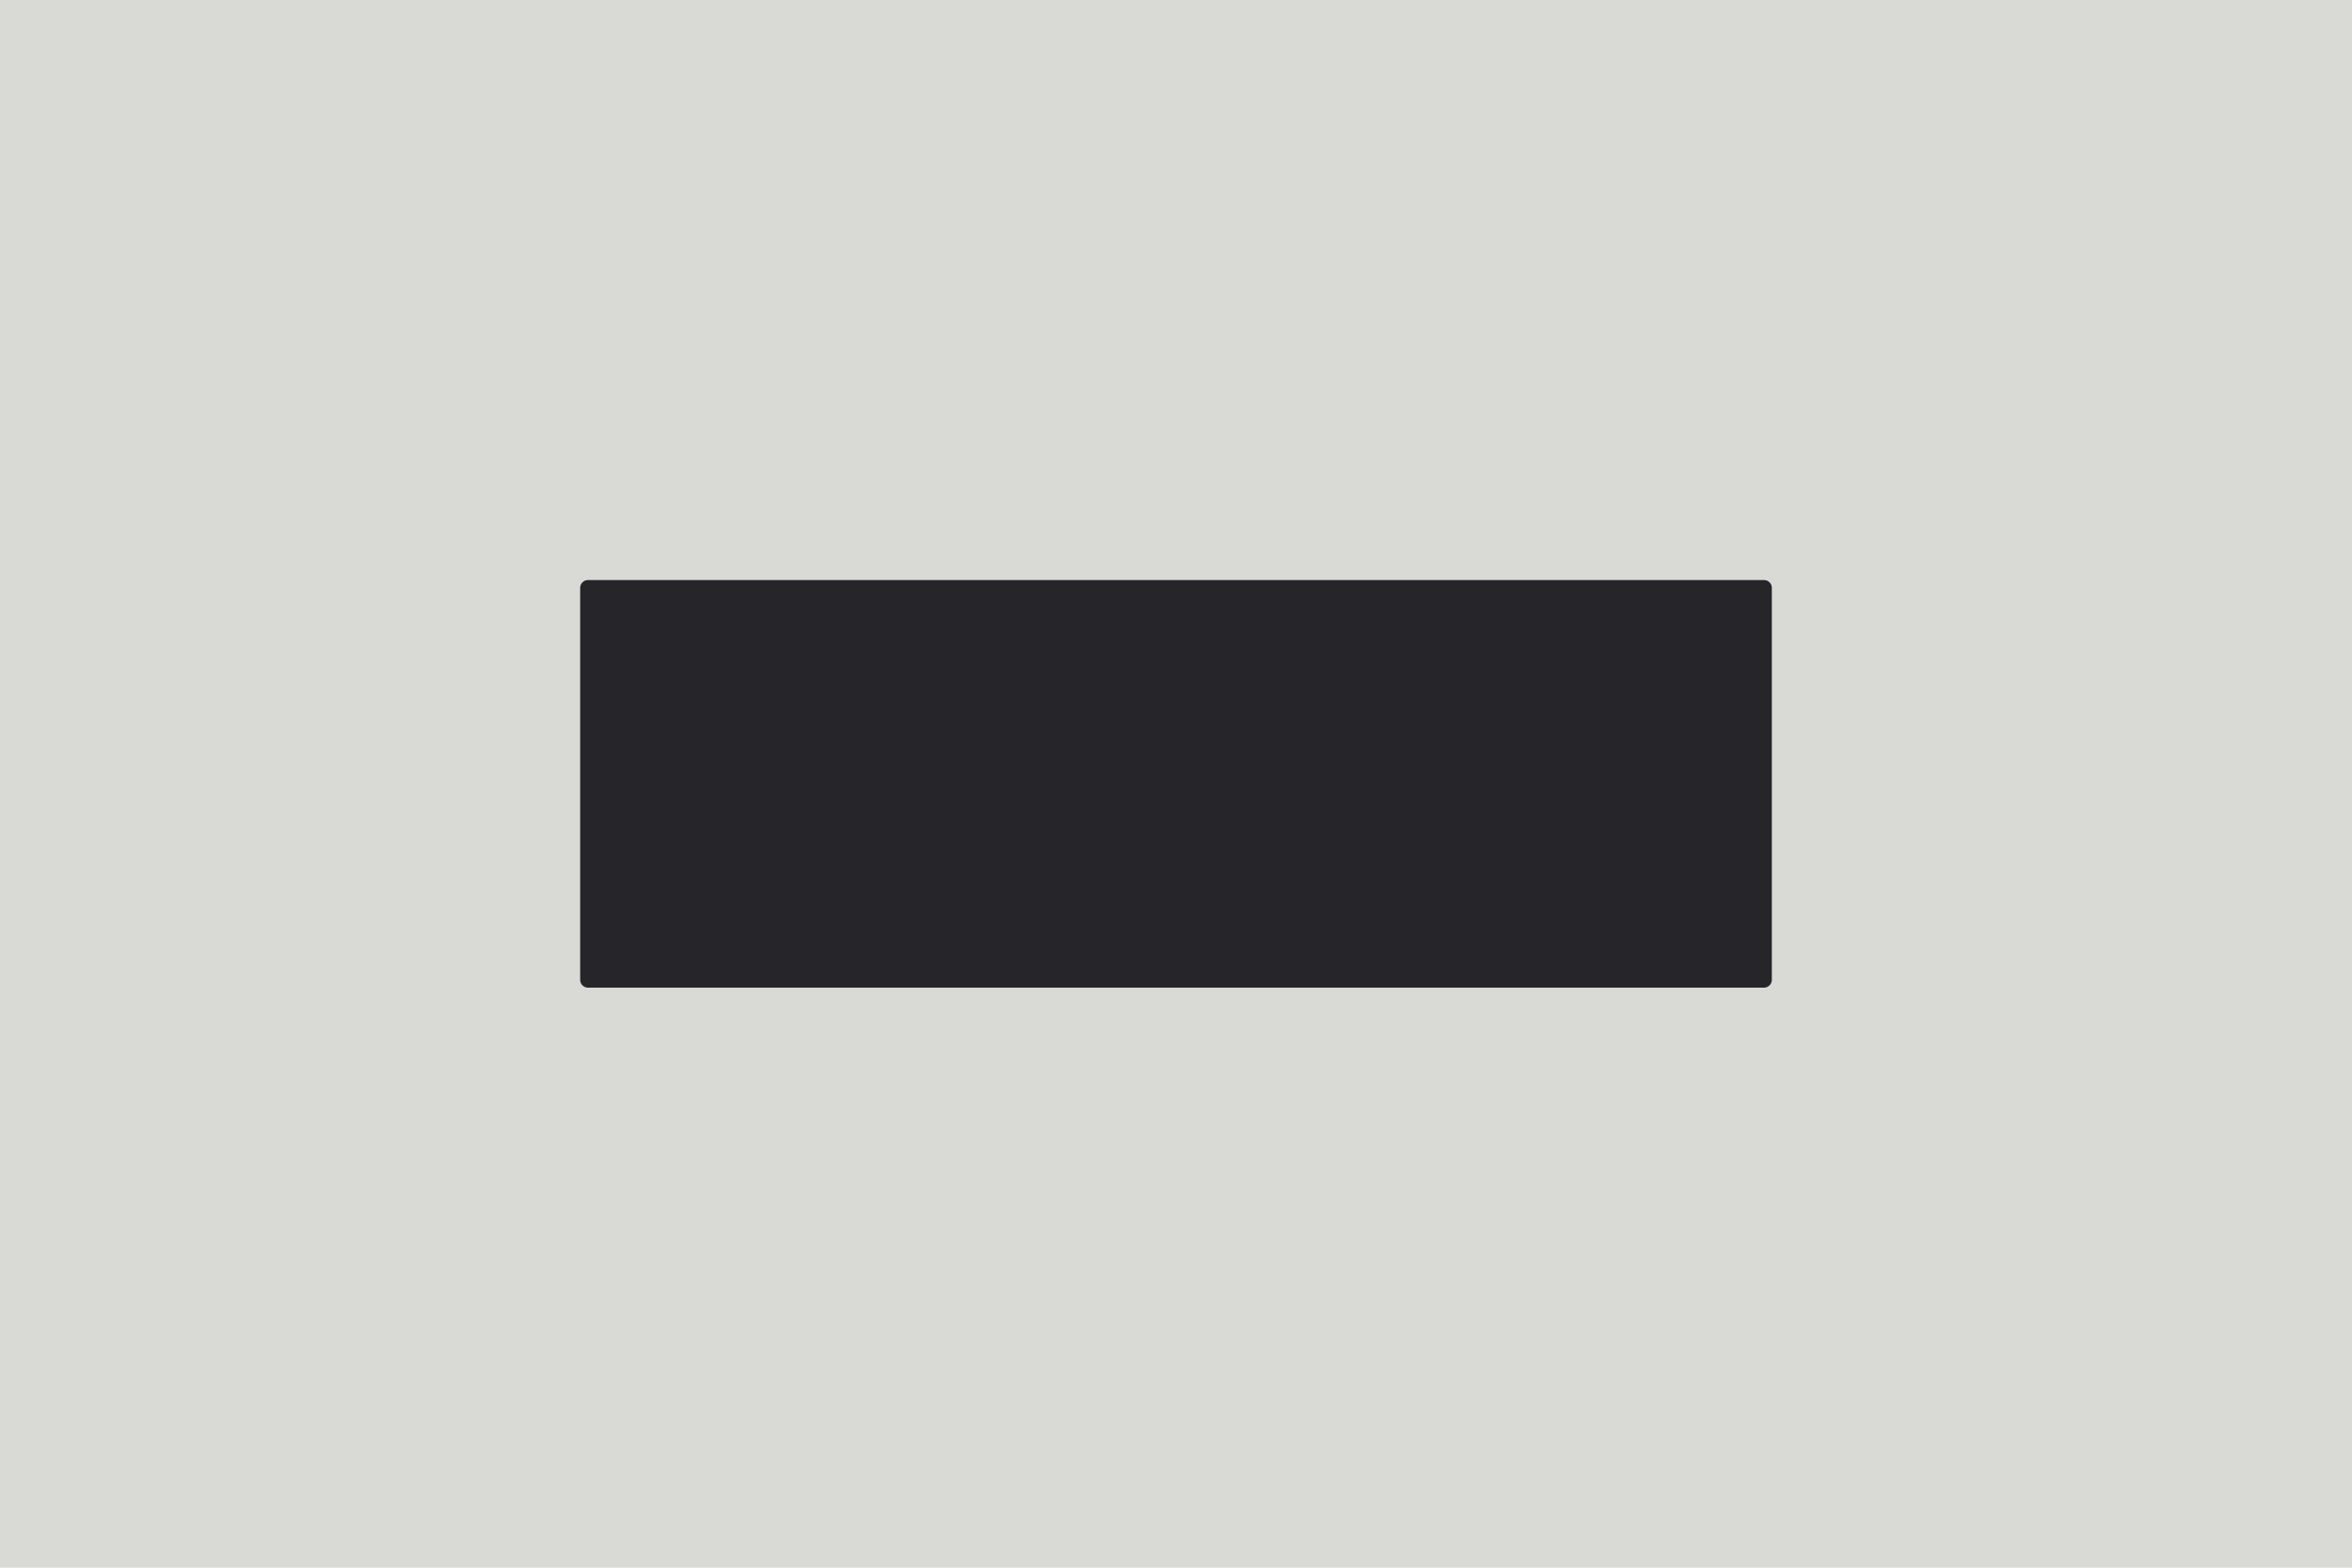
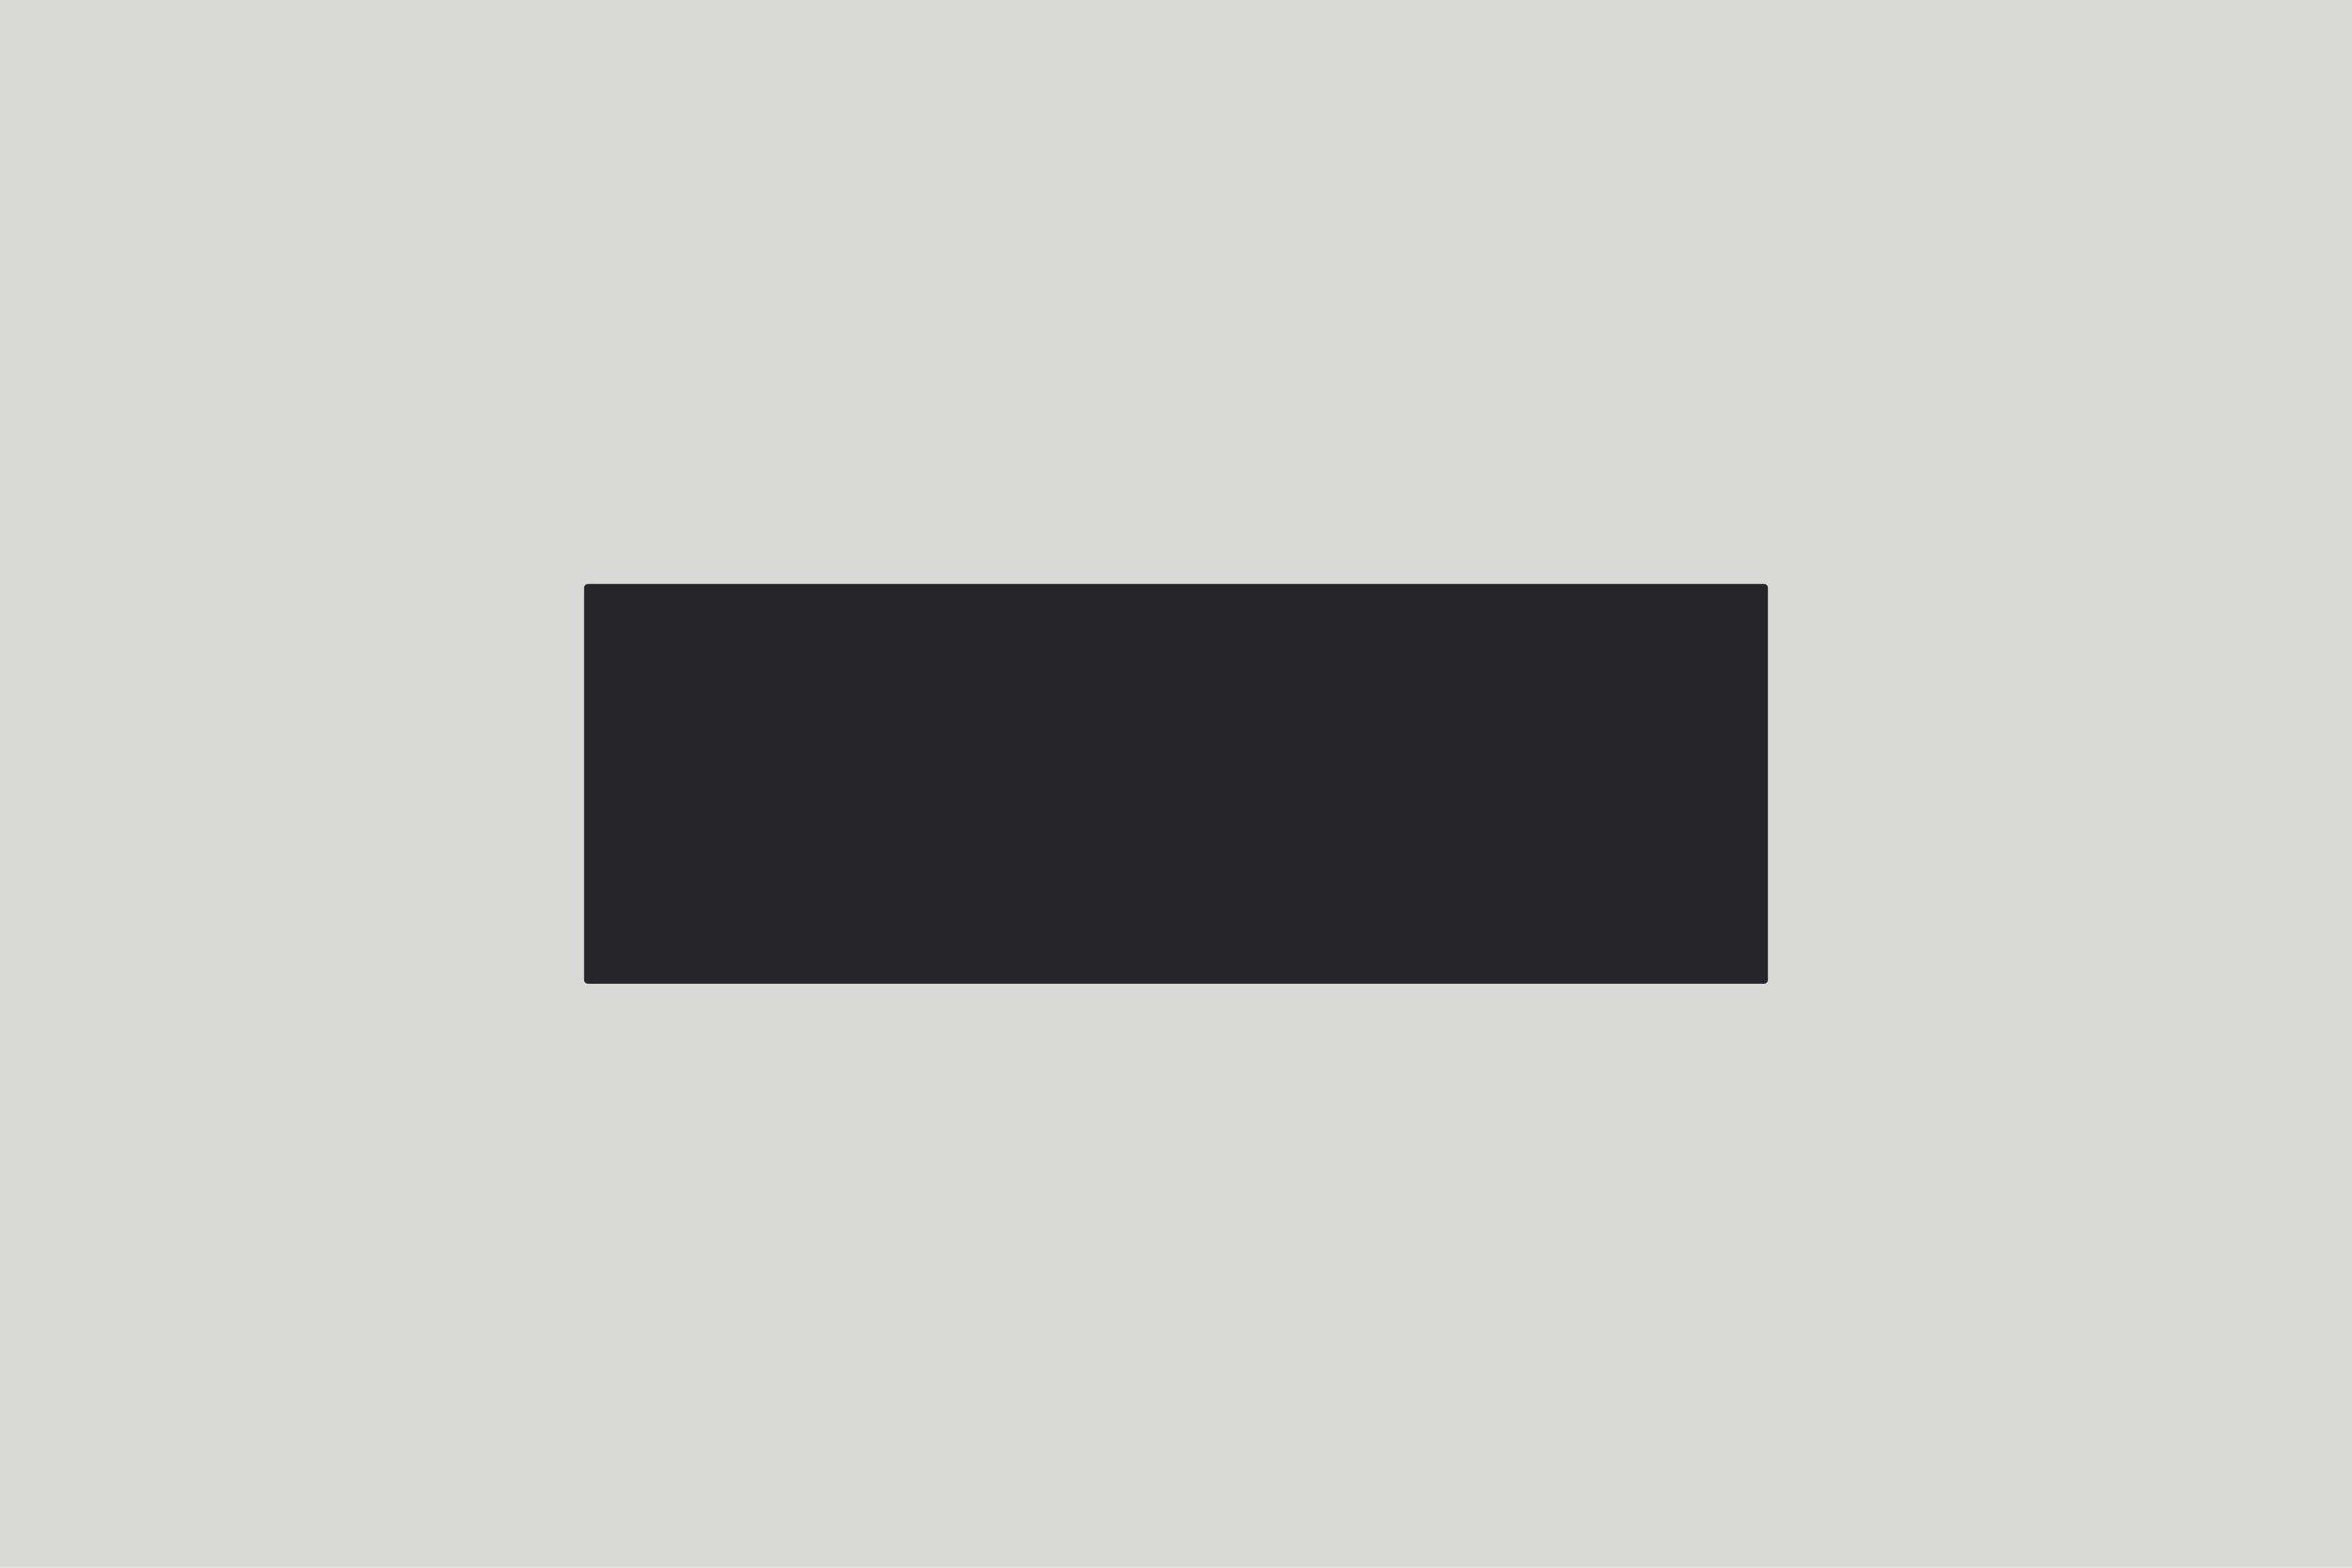
<svg xmlns="http://www.w3.org/2000/svg" xmlns:ns1="https://boxy-svg.com" viewBox="0 0 300 200">
  <rect width="300" height="200" style="stroke: rgb(0, 0, 0); stroke-width: 0px; fill: rgb(217, 217, 214);" />
-   <rect x="75" y="75" width="150" height="50" style="stroke-width: 2px; fill: rgb(38, 38, 42); paint-order: fill; stroke-linejoin: round; stroke-linecap: round; stroke: rgb(38, 38, 42);" />
+   <rect x="75" y="75" width="150" height="50" style="stroke-width: 1.5.5px; fill: rgb(38, 38, 42); paint-order: fill; stroke-linejoin: round; stroke-linecap: round; stroke: rgb(38, 38, 42);" />
  <path d="M -183.81 -88.742 L -176.31 -76.742 L -191.31 -76.742 L -183.81 -88.742 Z" ns1:shape="triangle -191.31 -88.742 15 12 0.5 0 1@6d431a25" style="stroke: rgb(0, 0, 0); stroke-width: 0px; fill: rgb(217, 217, 214); transform-origin: -183.81px -82.742px;" transform="matrix(0.000001, 1, -1, 0.000001, 389.81, 182.742)" />
</svg>
